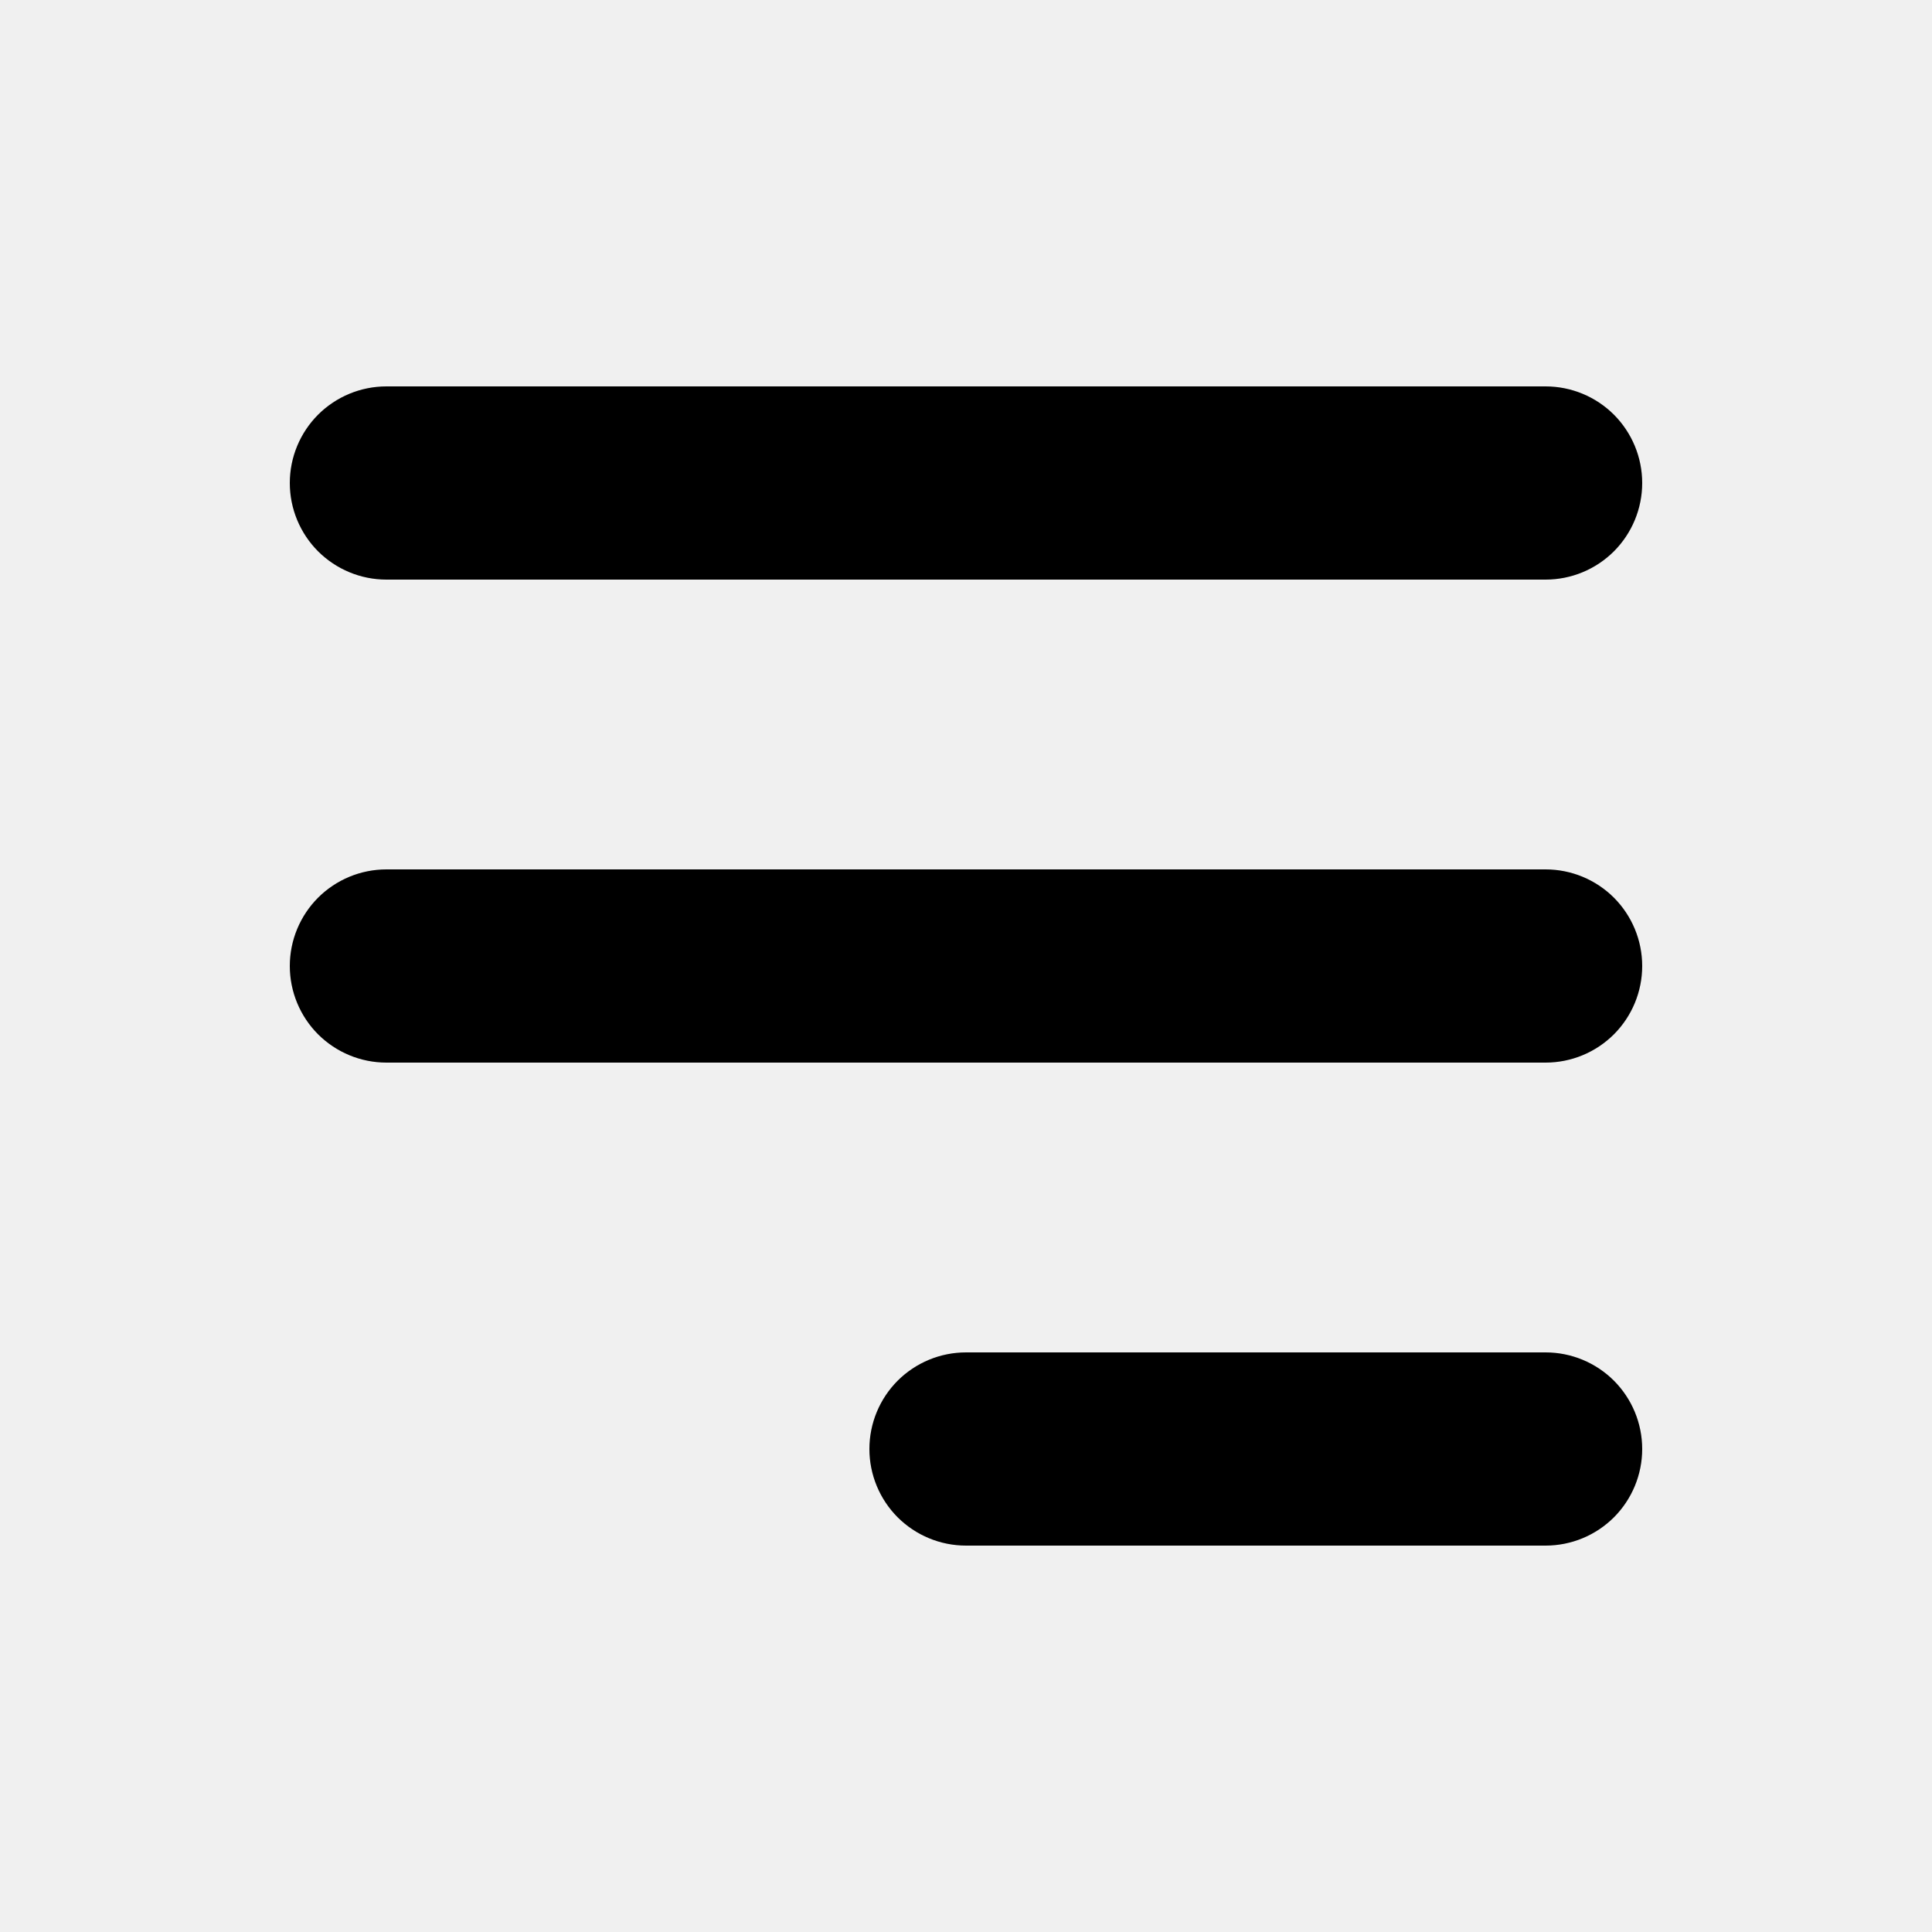
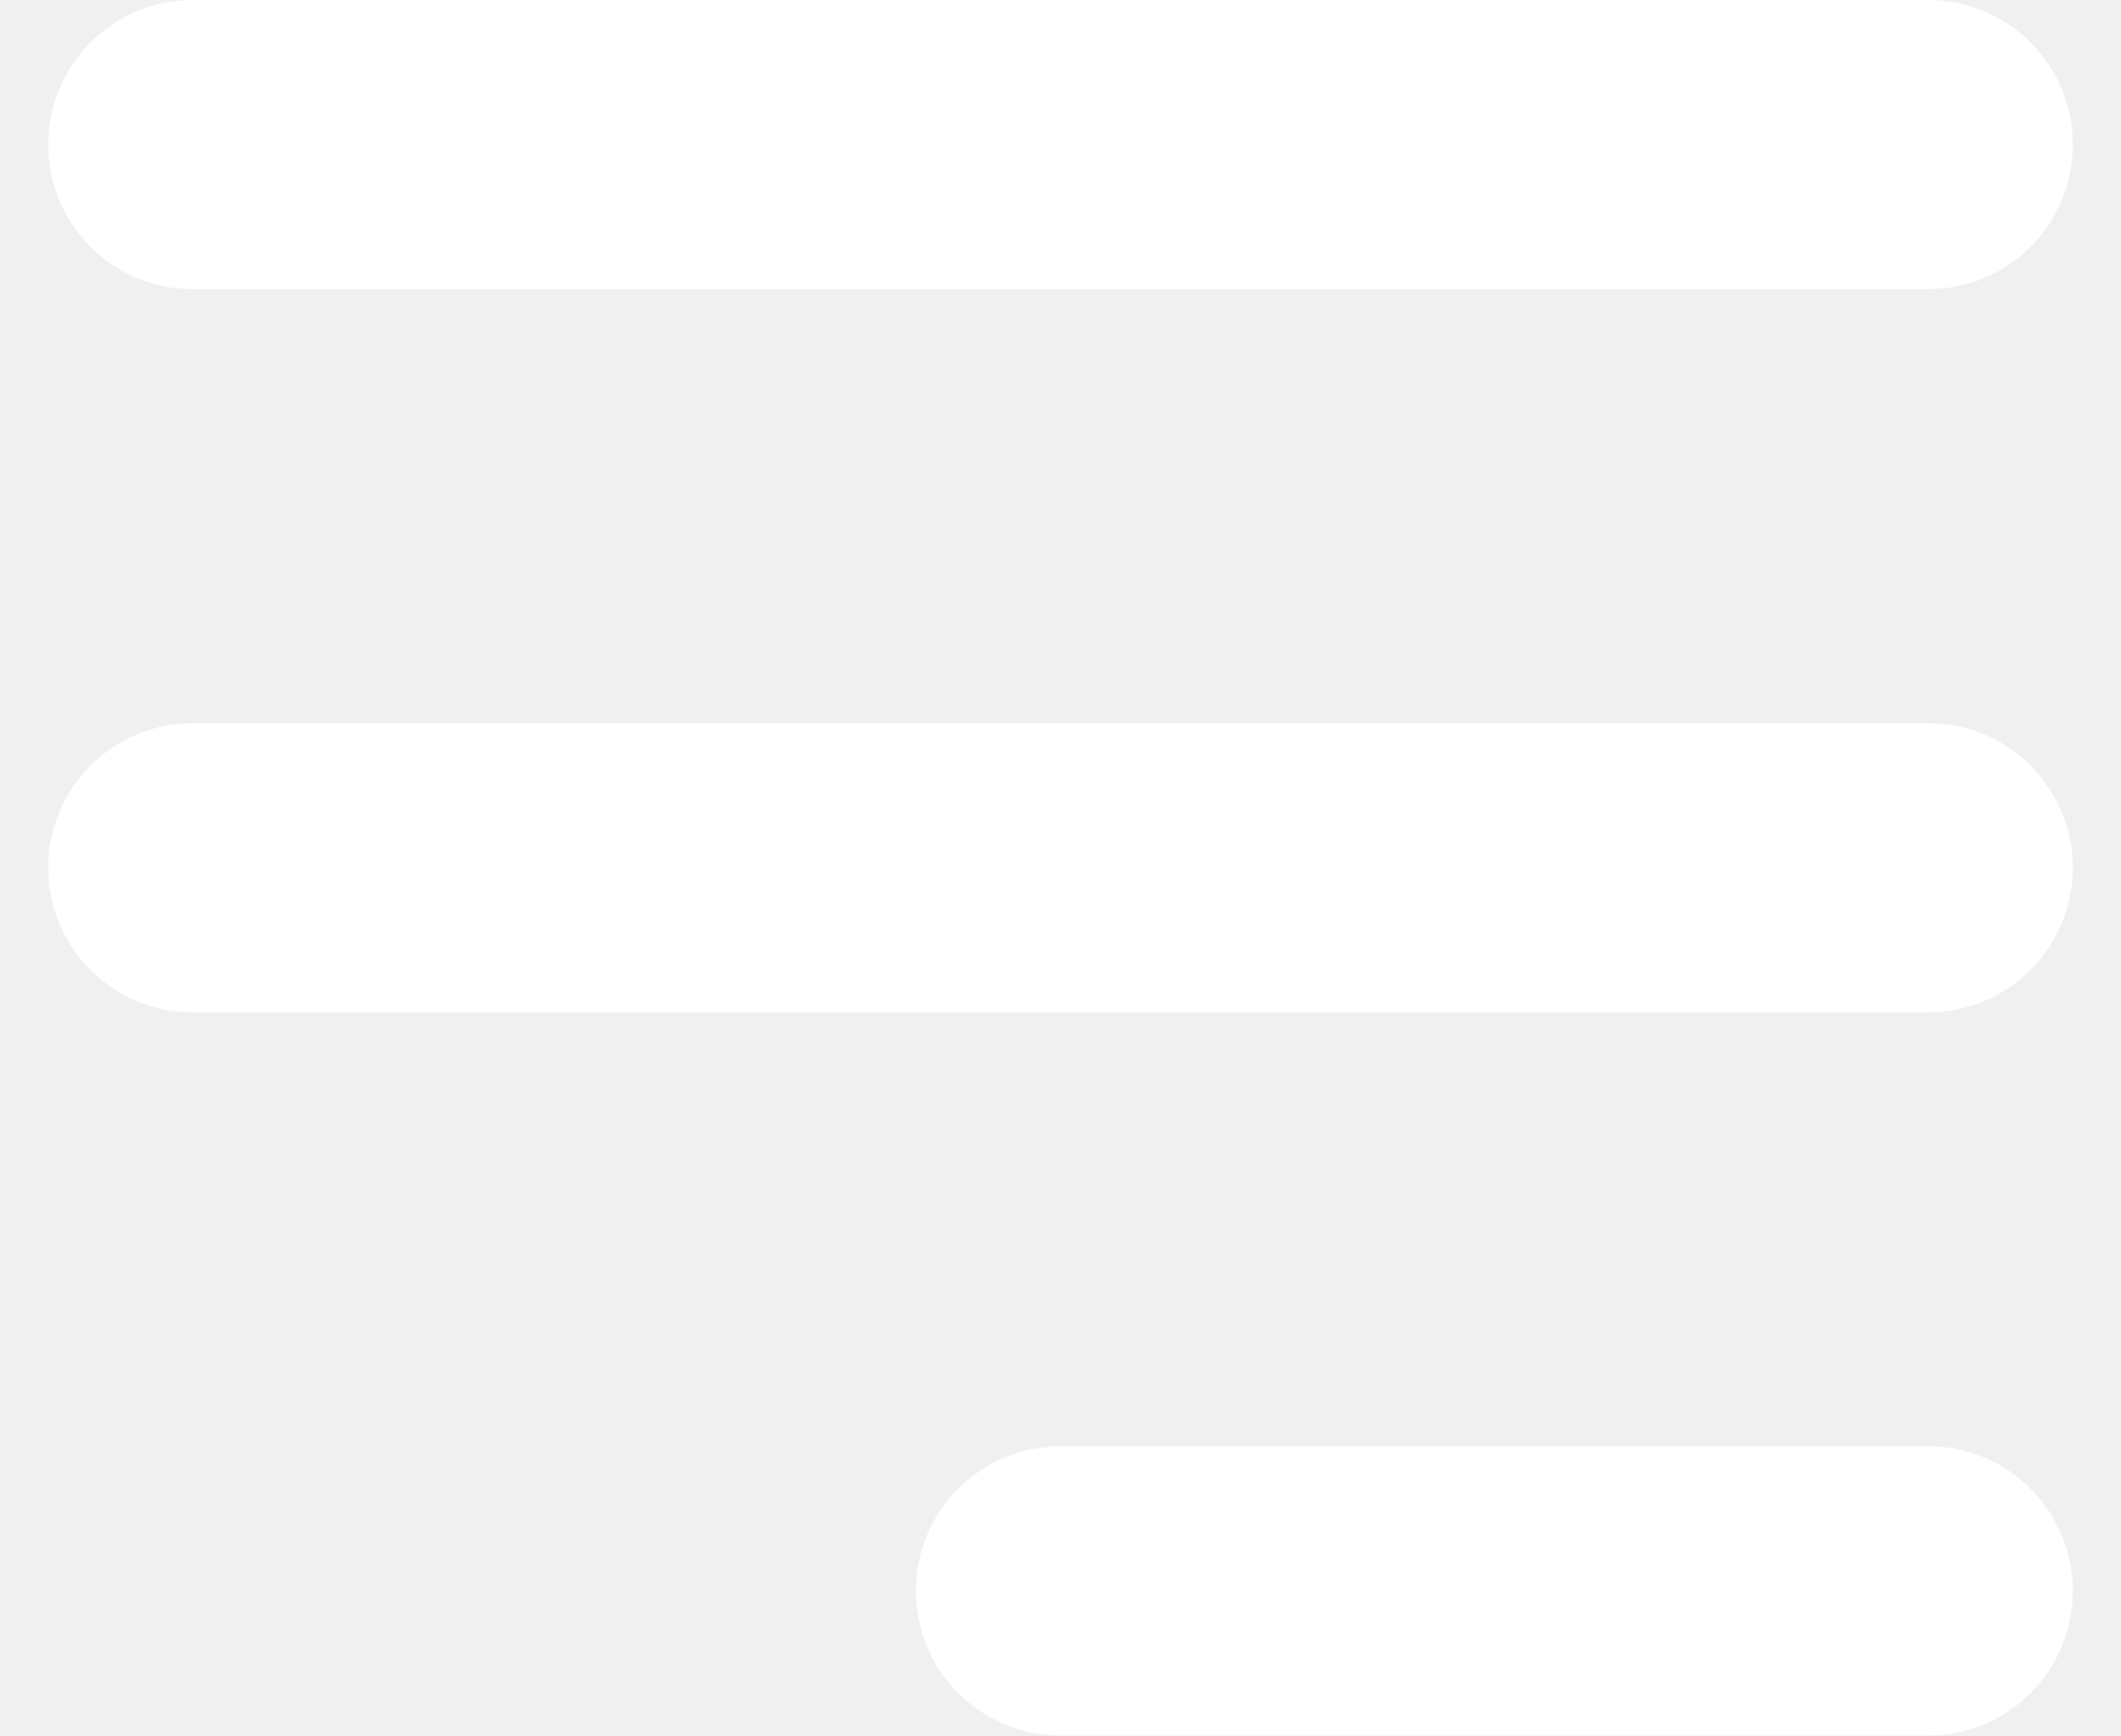
- <svg xmlns="http://www.w3.org/2000/svg" width="30" height="30" viewBox="0 0 30 30">
-   <path fill-rule="evenodd" clip-rule="evenodd" d="M4.5 7.5C4.5 7.102 4.658 6.721 4.939 6.439C5.221 6.158 5.602 6 6 6H24C24.398 6 24.779 6.158 25.061 6.439C25.342 6.721 25.5 7.102 25.5 7.5C25.5 7.898 25.342 8.279 25.061 8.561C24.779 8.842 24.398 9 24 9H6C5.602 9 5.221 8.842 4.939 8.561C4.658 8.279 4.5 7.898 4.5 7.5ZM4.5 15C4.5 14.602 4.658 14.221 4.939 13.939C5.221 13.658 5.602 13.5 6 13.5H24C24.398 13.5 24.779 13.658 25.061 13.939C25.342 14.221 25.5 14.602 25.5 15C25.5 15.398 25.342 15.779 25.061 16.061C24.779 16.342 24.398 16.5 24 16.5H6C5.602 16.5 5.221 16.342 4.939 16.061C4.658 15.779 4.5 15.398 4.5 15ZM13.5 22.5C13.5 22.102 13.658 21.721 13.939 21.439C14.221 21.158 14.602 21 15 21H24C24.398 21 24.779 21.158 25.061 21.439C25.342 21.721 25.5 22.102 25.5 22.5C25.5 22.898 25.342 23.279 25.061 23.561C24.779 23.842 24.398 24 24 24H15C14.602 24 14.221 23.842 13.939 23.561C13.658 23.279 13.5 22.898 13.5 22.5Z" />
+ <svg xmlns="http://www.w3.org/2000/svg" width="22" height="18" viewBox="0 0 22 18" fill="none">
+   <path fill-rule="evenodd" clip-rule="evenodd" d="M0.5 1.5C0.5 1.102 0.658 0.721 0.939 0.439C1.221 0.158 1.602 0 2 0H20C20.398 0 20.779 0.158 21.061 0.439C21.342 0.721 21.5 1.102 21.5 1.5C21.5 1.898 21.342 2.279 21.061 2.561C20.779 2.842 20.398 3 20 3H2C1.602 3 1.221 2.842 0.939 2.561C0.658 2.279 0.5 1.898 0.5 1.5ZM0.5 9C0.5 8.602 0.658 8.221 0.939 7.939C1.221 7.658 1.602 7.5 2 7.5H20C20.398 7.5 20.779 7.658 21.061 7.939C21.342 8.221 21.5 8.602 21.5 9C21.5 9.398 21.342 9.779 21.061 10.061C20.779 10.342 20.398 10.5 20 10.5H2C1.602 10.5 1.221 10.342 0.939 10.061C0.658 9.779 0.5 9.398 0.5 9ZM9.5 16.5C9.5 16.102 9.658 15.721 9.939 15.439C10.221 15.158 10.602 15 11 15H20C20.398 15 20.779 15.158 21.061 15.439C21.342 15.721 21.5 16.102 21.5 16.5C21.5 16.898 21.342 17.279 21.061 17.561C20.779 17.842 20.398 18 20 18H11C10.602 18 10.221 17.842 9.939 17.561C9.658 17.279 9.5 16.898 9.5 16.5Z" fill="white" />
</svg>
